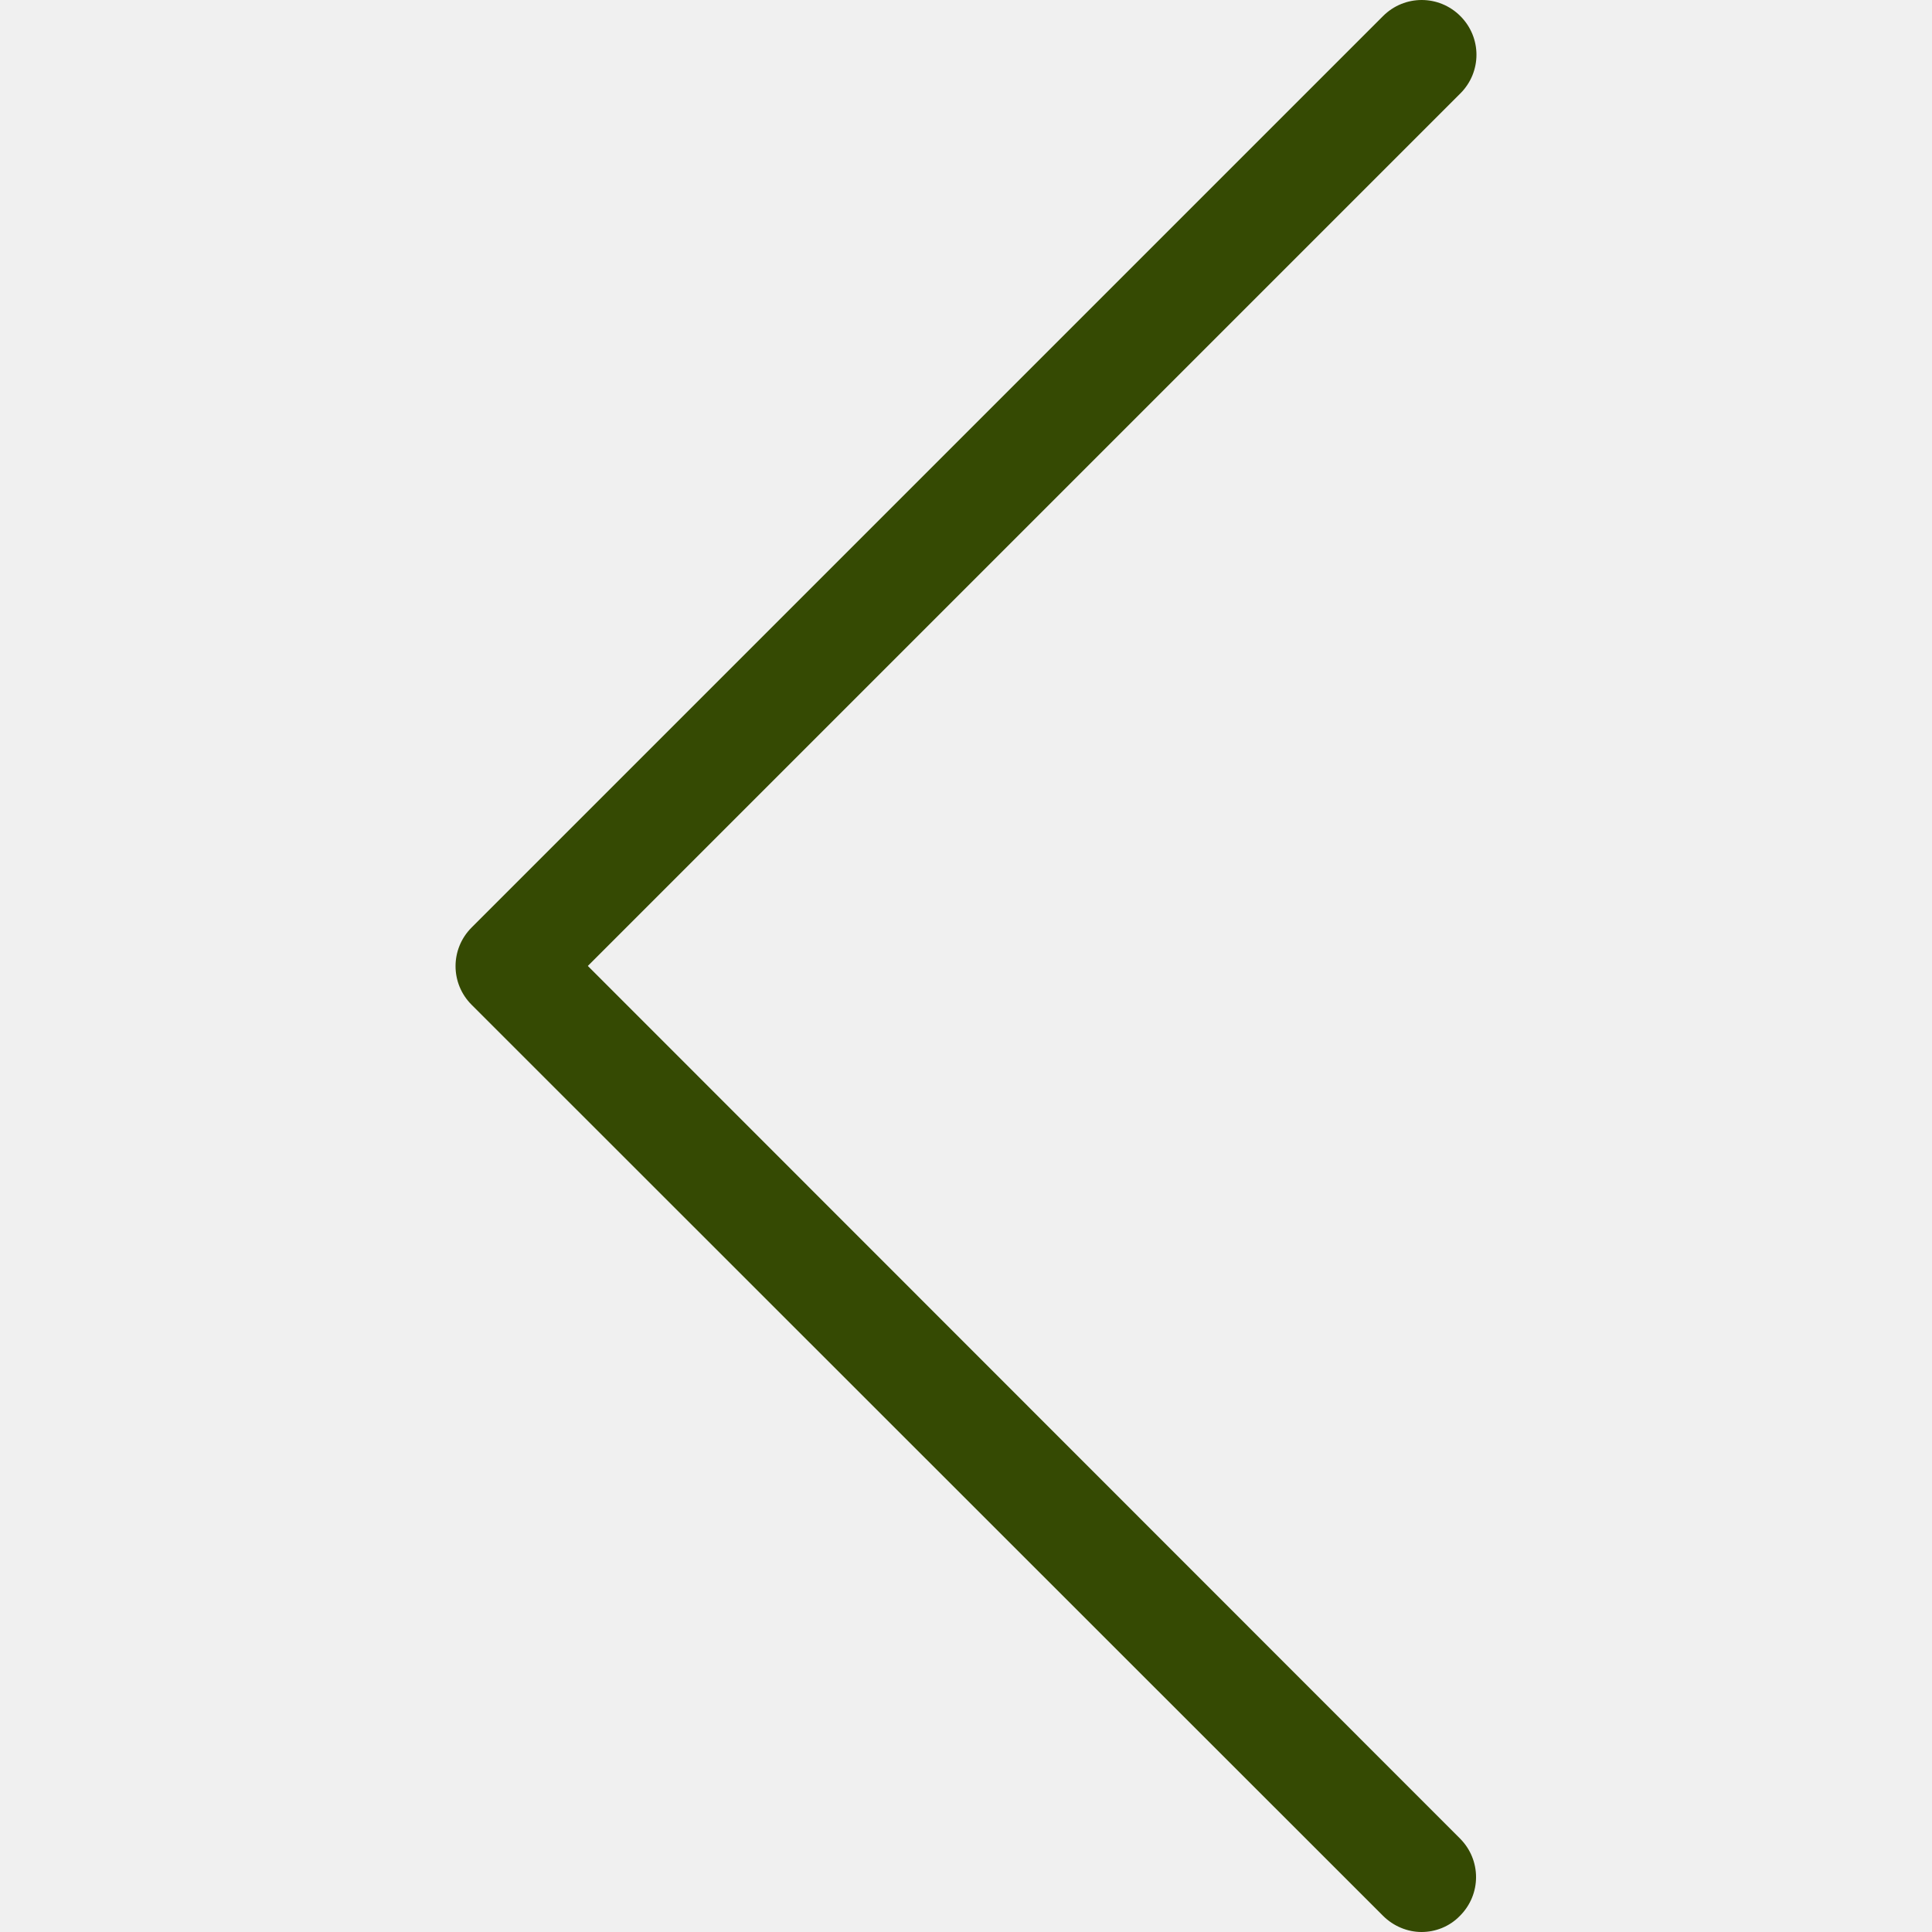
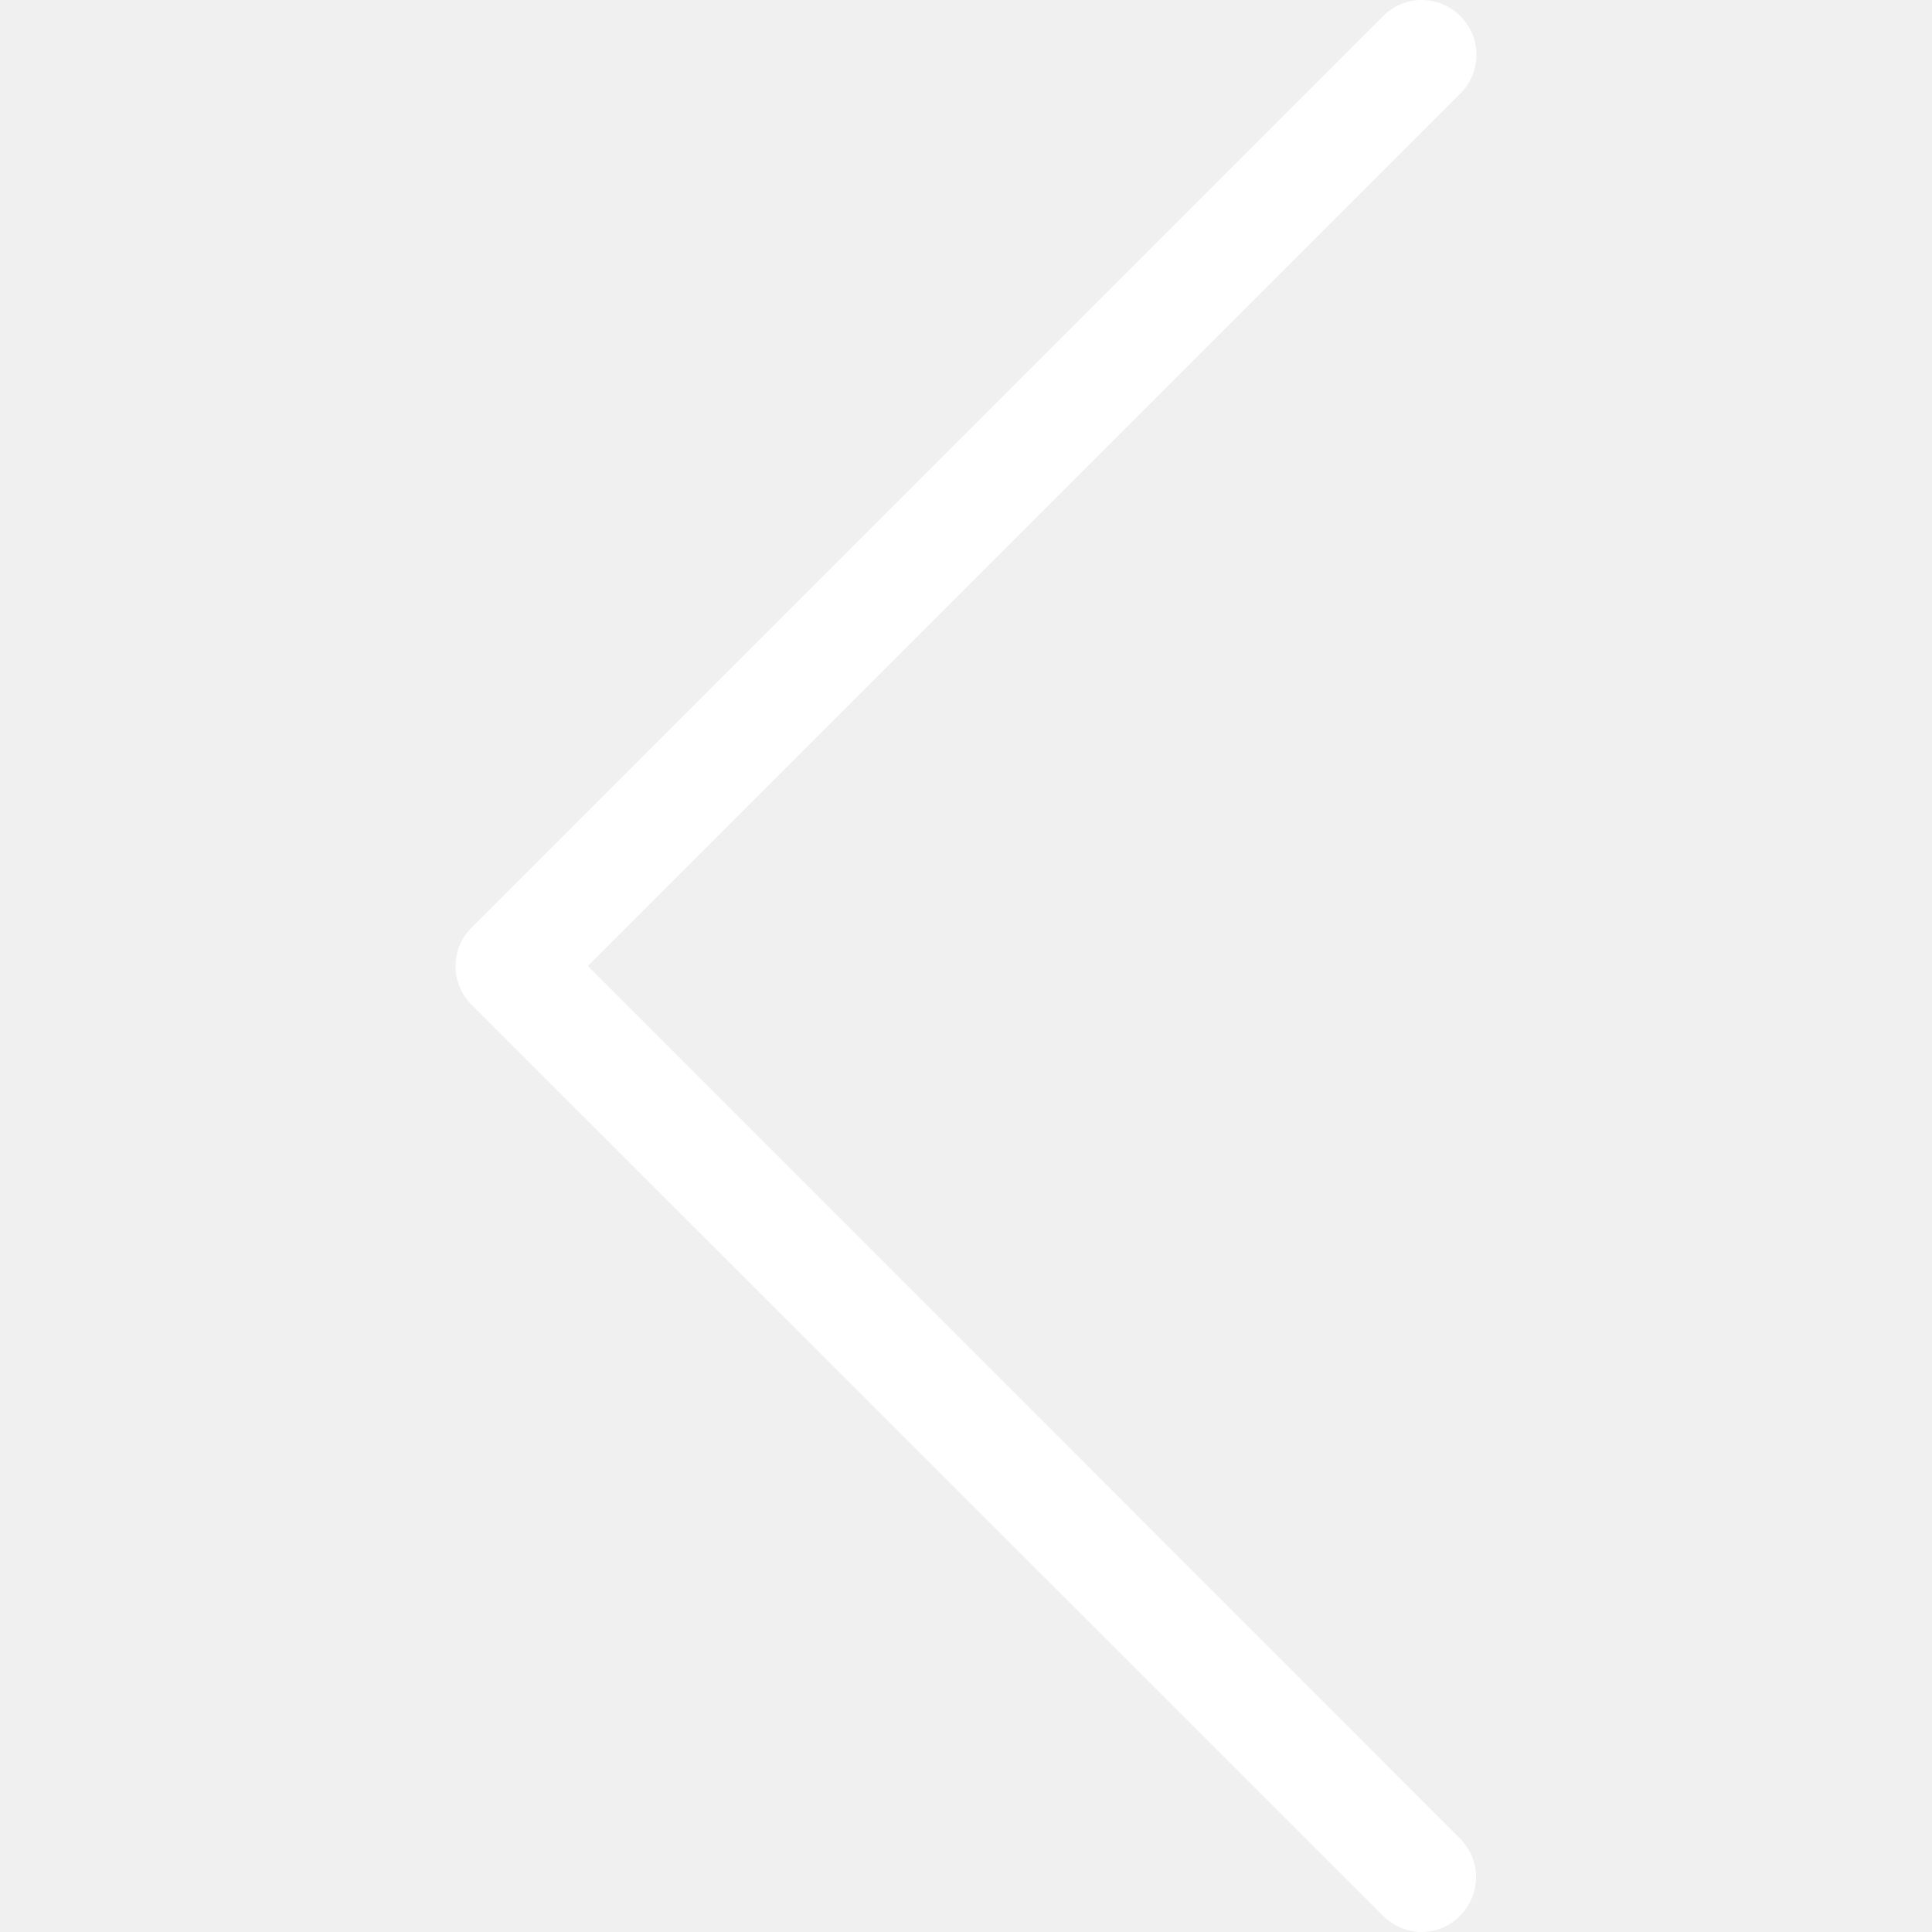
- <svg xmlns="http://www.w3.org/2000/svg" version="1.1" id="Capa_1" fill="#354a03" x="0px" y="0px" viewBox="0 0 477.175 477.175" style="enable-background:new 0 0 477.175 477.175;" xml:space="preserve">
+ <svg xmlns="http://www.w3.org/2000/svg" version="1.1" id="Capa_1" fill="#ffffff" x="0px" y="0px" viewBox="0 0 477.175 477.175" style="enable-background:new 0 0 477.175 477.175;" xml:space="preserve">
  <g>
    <path d="M145.188,238.575l215.5-215.5c5.3-5.3,5.3-13.8,0-19.1s-13.8-5.3-19.1,0l-225.1,225.1c-5.3,5.3-5.3,13.8,0,19.1l225.1,225   c2.6,2.6,6.1,4,9.5,4s6.9-1.3,9.5-4c5.3-5.3,5.3-13.8,0-19.1L145.188,238.575z" />
  </g>
  <g>
</g>
  <g>
</g>
  <g>
</g>
  <g>
</g>
  <g>
</g>
  <g>
</g>
  <g>
</g>
  <g>
</g>
  <g>
</g>
  <g>
</g>
  <g>
</g>
  <g>
</g>
  <g>
</g>
  <g>
</g>
  <g>
</g>
</svg>
